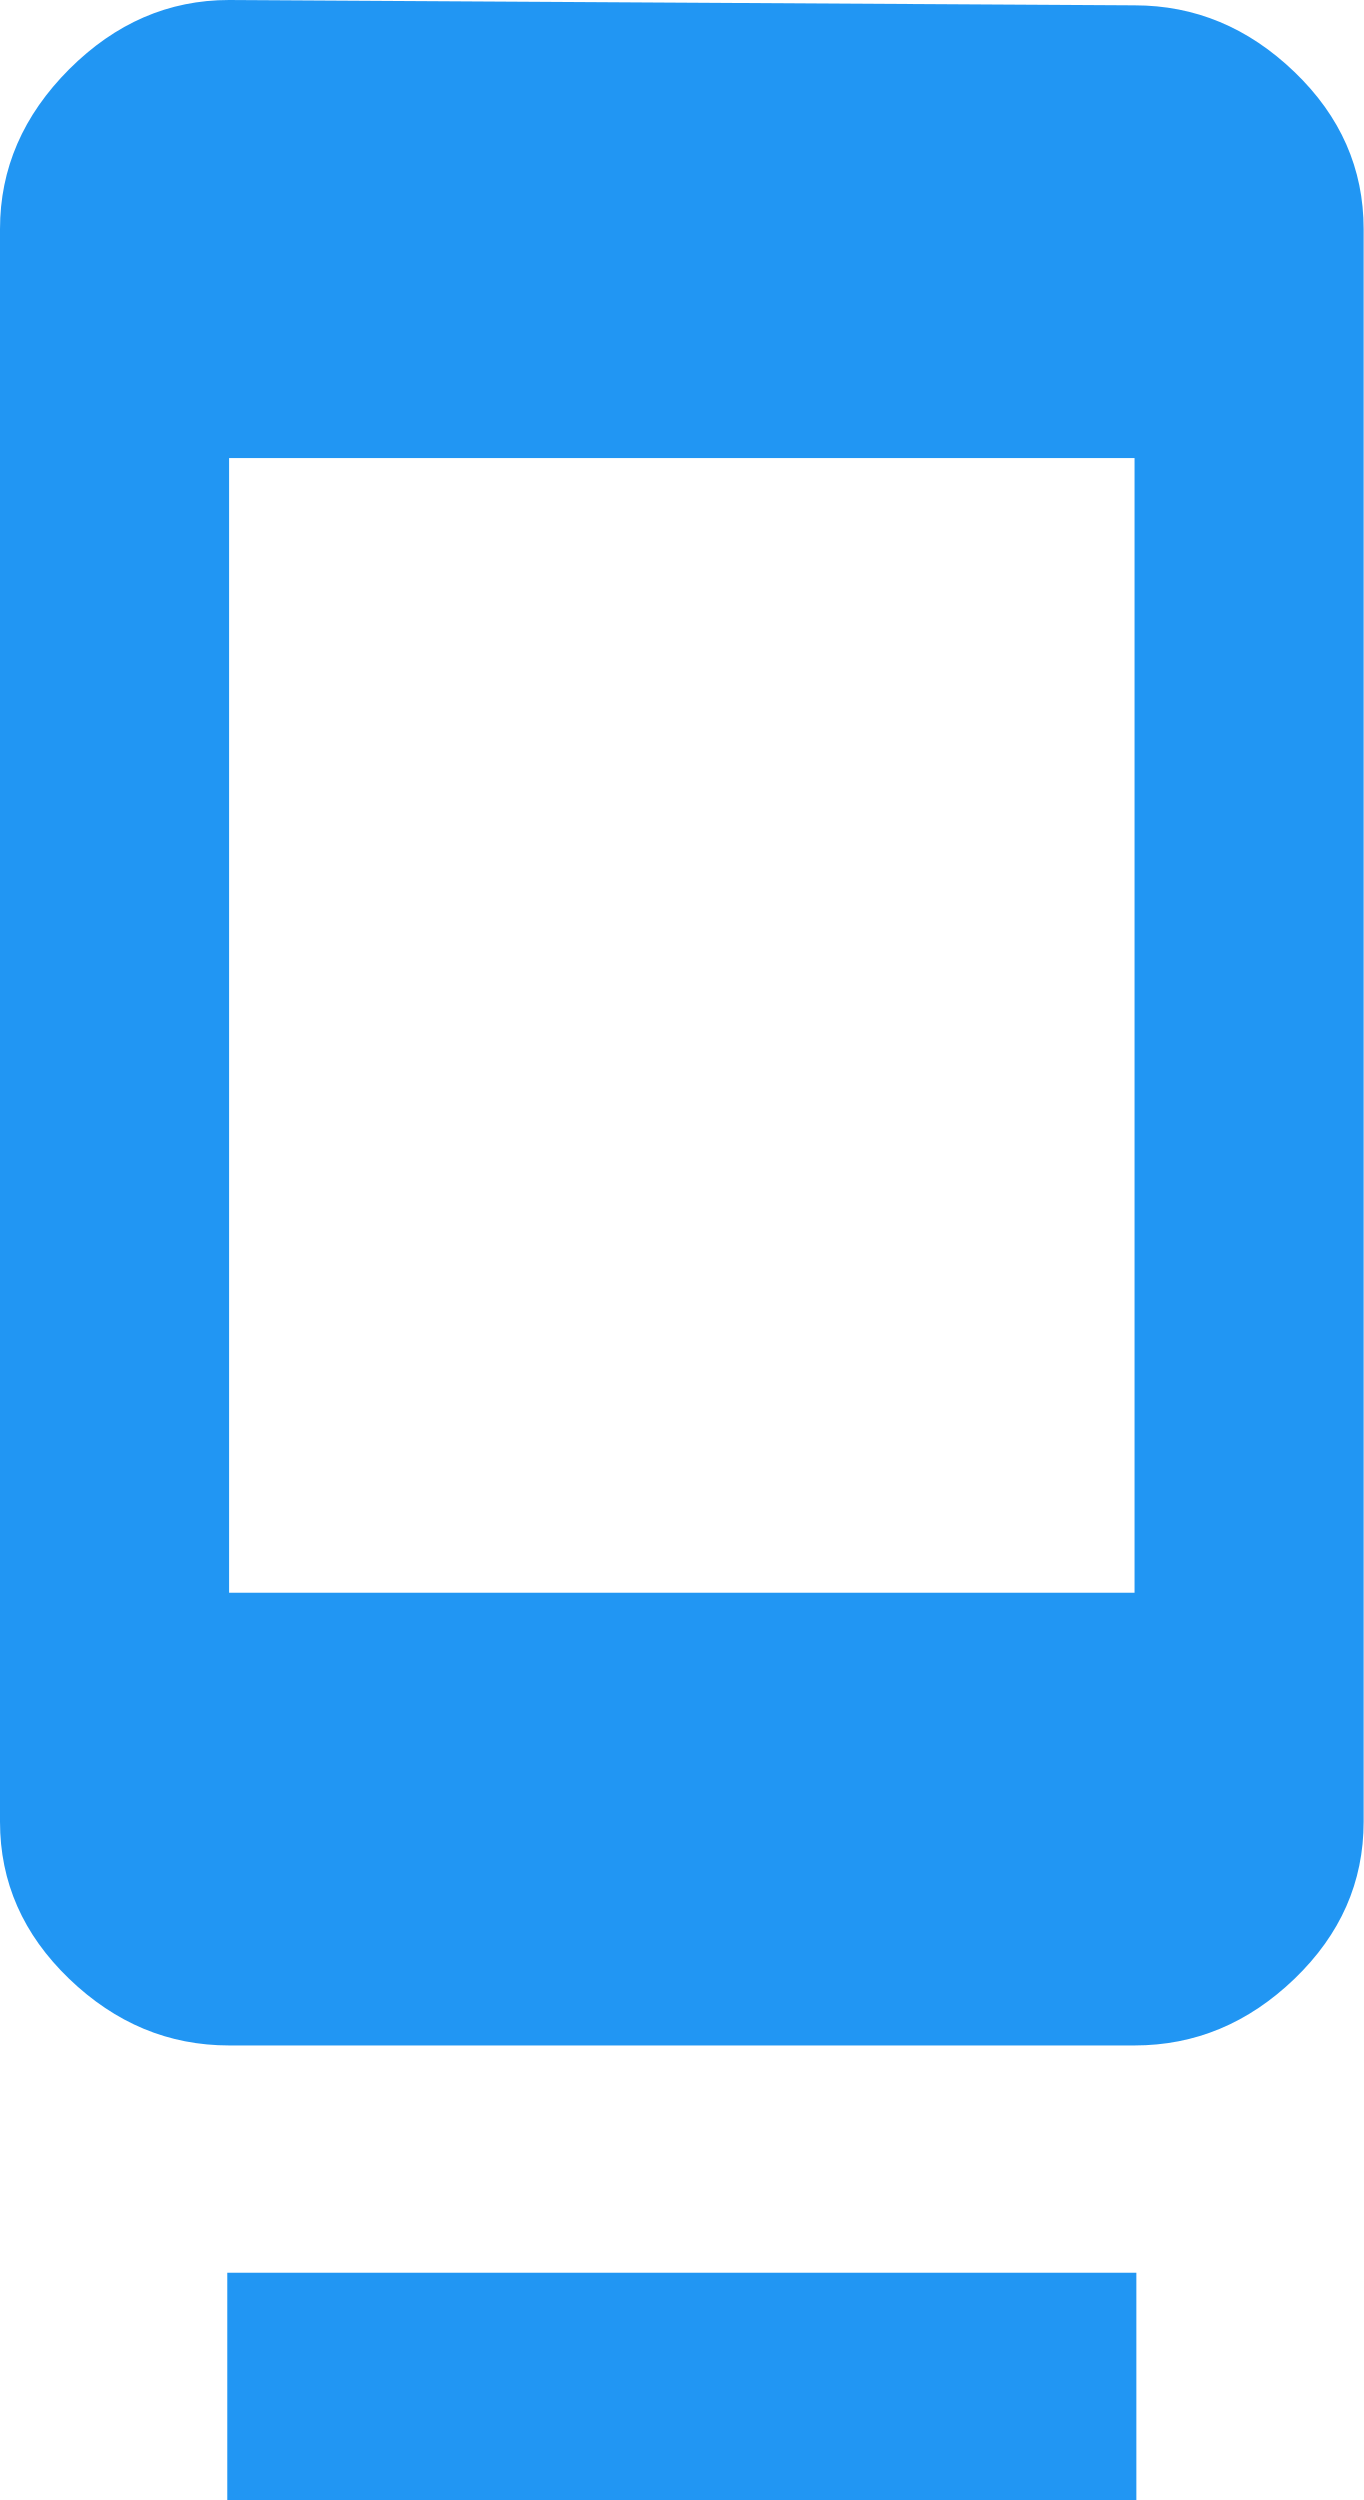
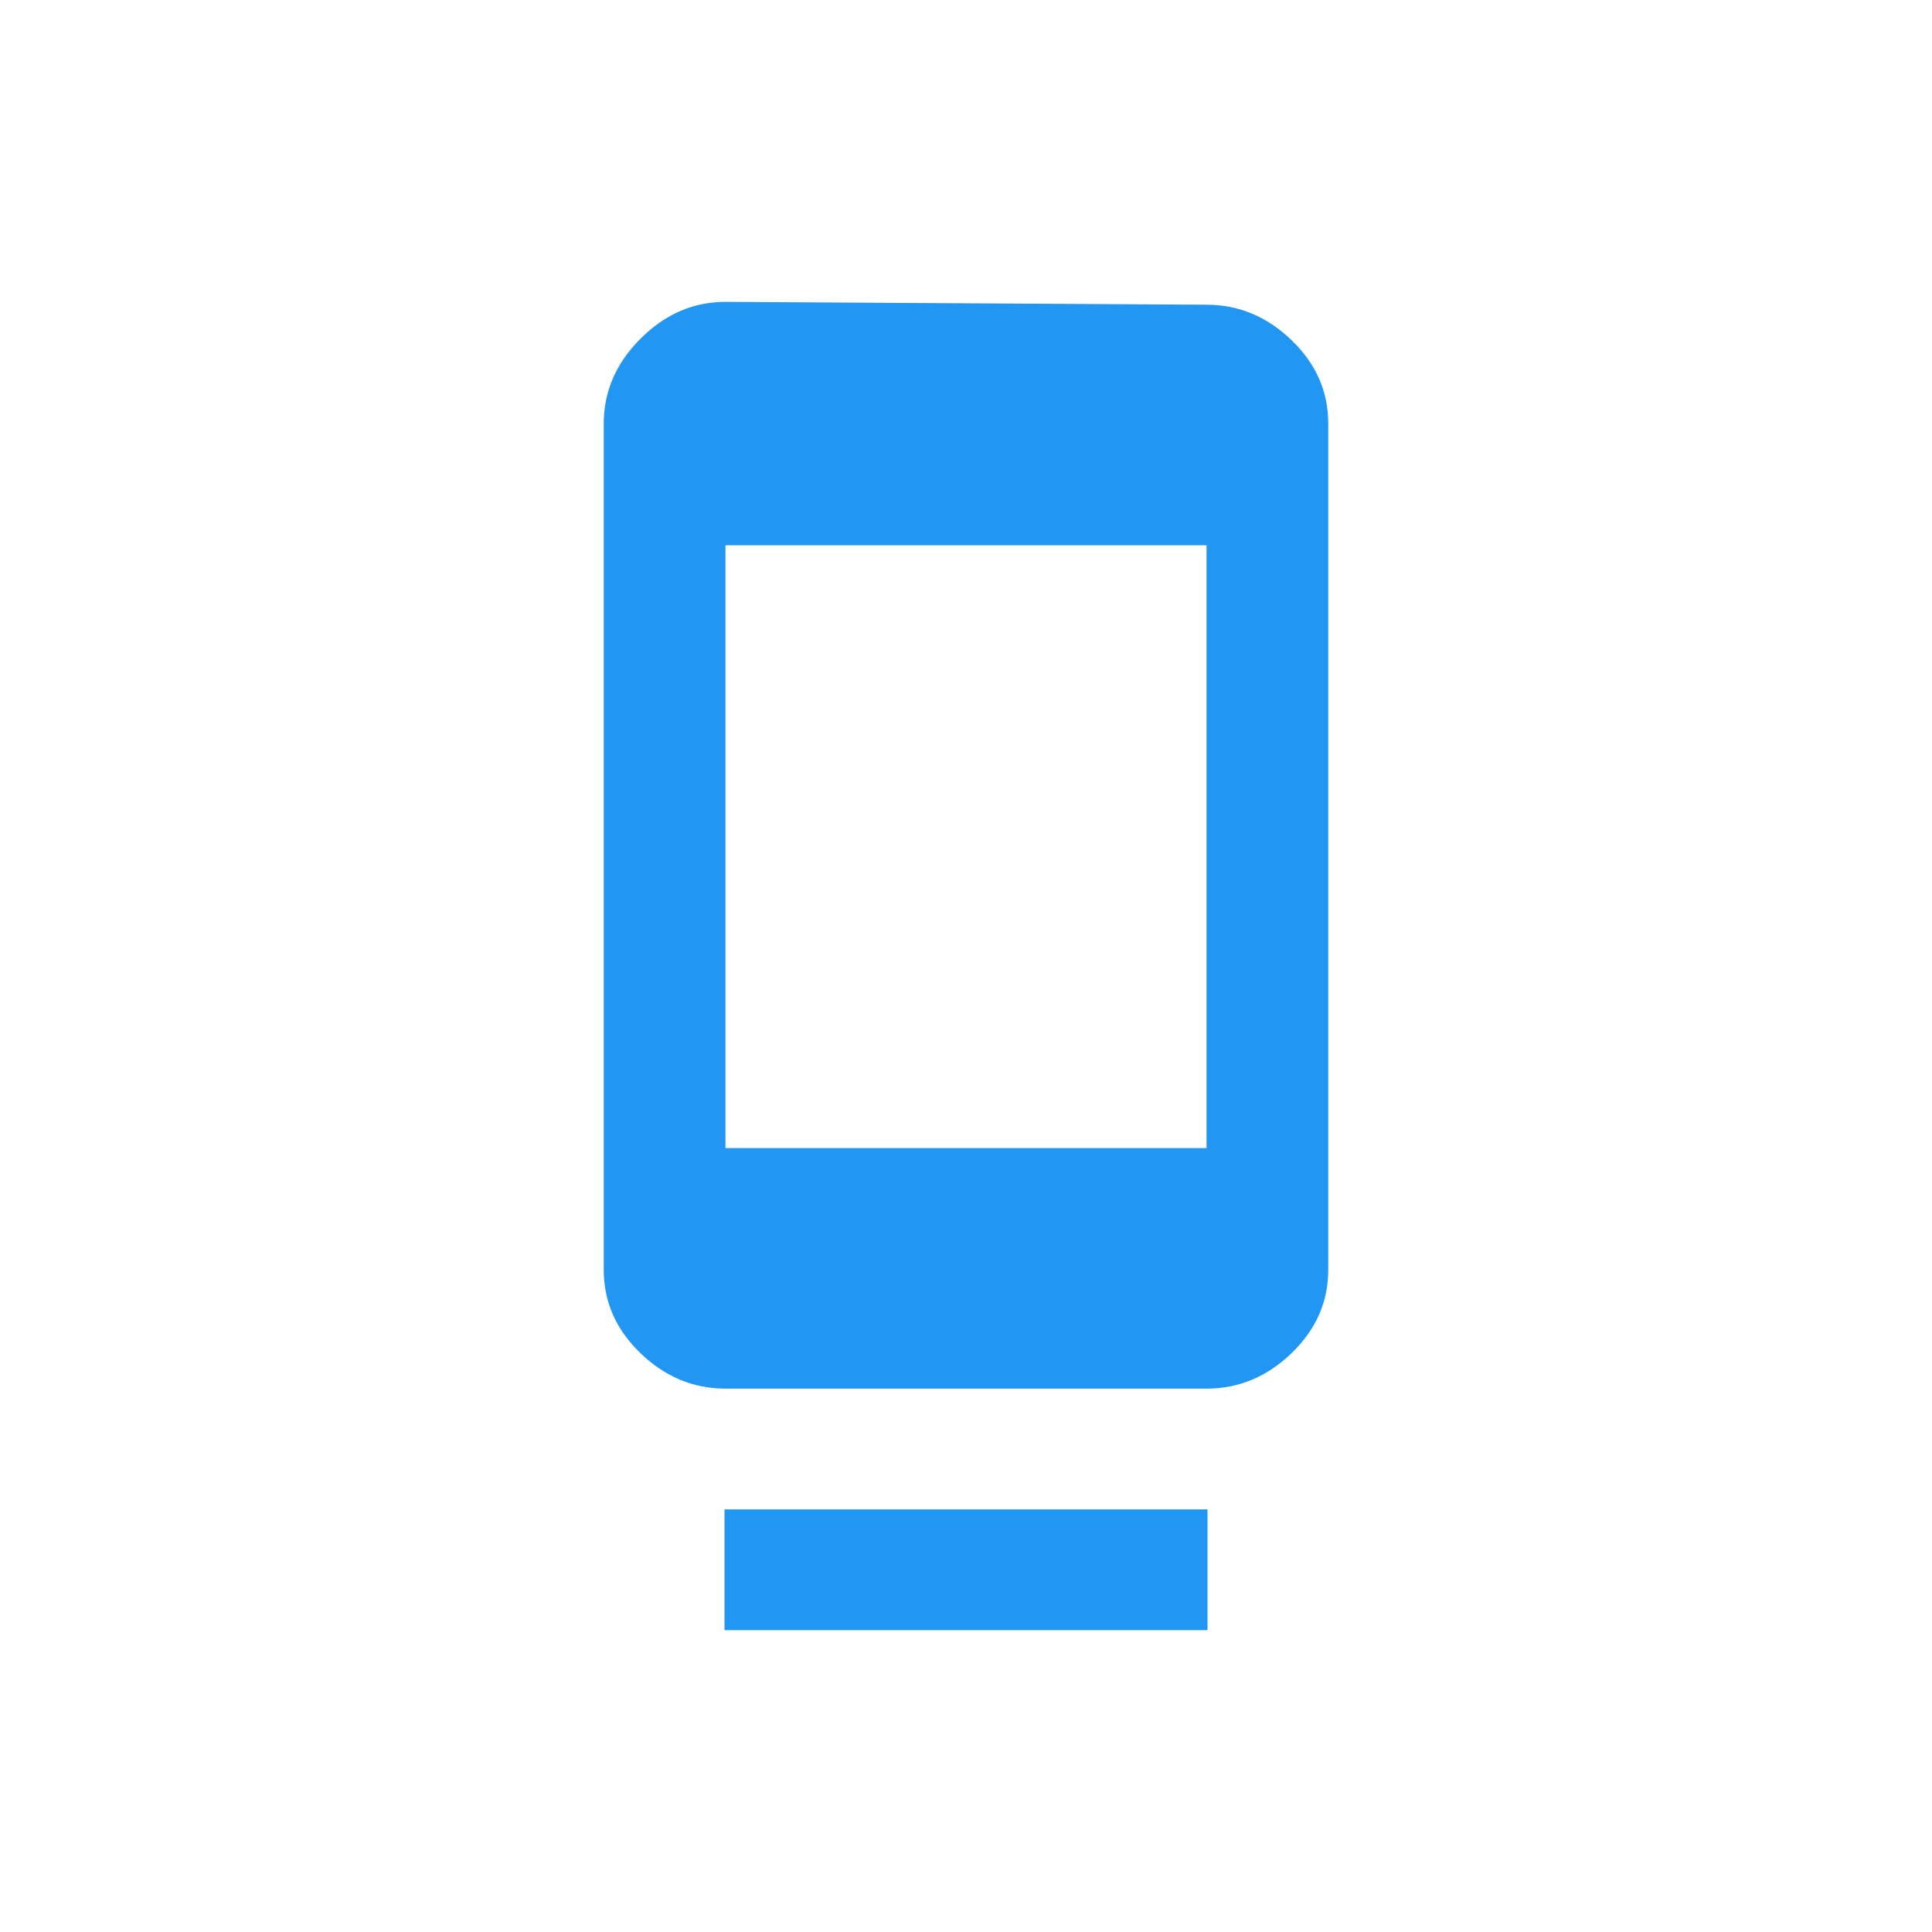
- <svg xmlns="http://www.w3.org/2000/svg" width="12" height="22" viewBox="0 0 12 22">
-   <path fill="#2196F3" fill-rule="evenodd" d="M9.984,14.016 L9.984,4.031 L2.016,4.031 L2.016,14.016 L9.984,14.016 Z M9.984,0.047 C10.516,0.047 10.984,0.242 11.391,0.633 C11.797,1.023 12,1.484 12,2.016 L12,16.031 C12,16.563 11.797,17.023 11.391,17.414 C10.984,17.805 10.516,18 9.984,18 L2.016,18 C1.484,18 1.016,17.805 0.609,17.414 C0.203,17.023 0,16.563 0,16.031 L0,2.016 C0,1.484 0.203,1.016 0.609,0.609 C1.016,0.203 1.484,0 2.016,0 L9.984,0.047 Z M2,22 L2,20 L10,20 L10,22 L2,22 Z" />
+ <svg xmlns="http://www.w3.org/2000/svg" width="32" height="32" viewBox="0 0 32 32">
+   <path fill="#2196F3" fill-rule="evenodd" d="M19.984,19.016 L19.984,9.031 L12.016,9.031 L12.016,19.016 L19.984,19.016 Z M19.984,5.047 C20.516,5.047 20.984,5.242 21.391,5.633 C21.797,6.023 22,6.484 22,7.016 L22,21.031 C22,21.563 21.797,22.023 21.391,22.414 C20.984,22.805 20.516,23 19.984,23 L12.016,23 C11.484,23 11.016,22.805 10.609,22.414 C10.203,22.023 10,21.563 10,21.031 L10,7.016 C10,6.484 10.203,6.016 10.609,5.609 C11.016,5.203 11.484,5 12.016,5 L19.984,5.047 Z M12,27 L12,25 L20,25 L20,27 L12,27 Z" />
</svg>
